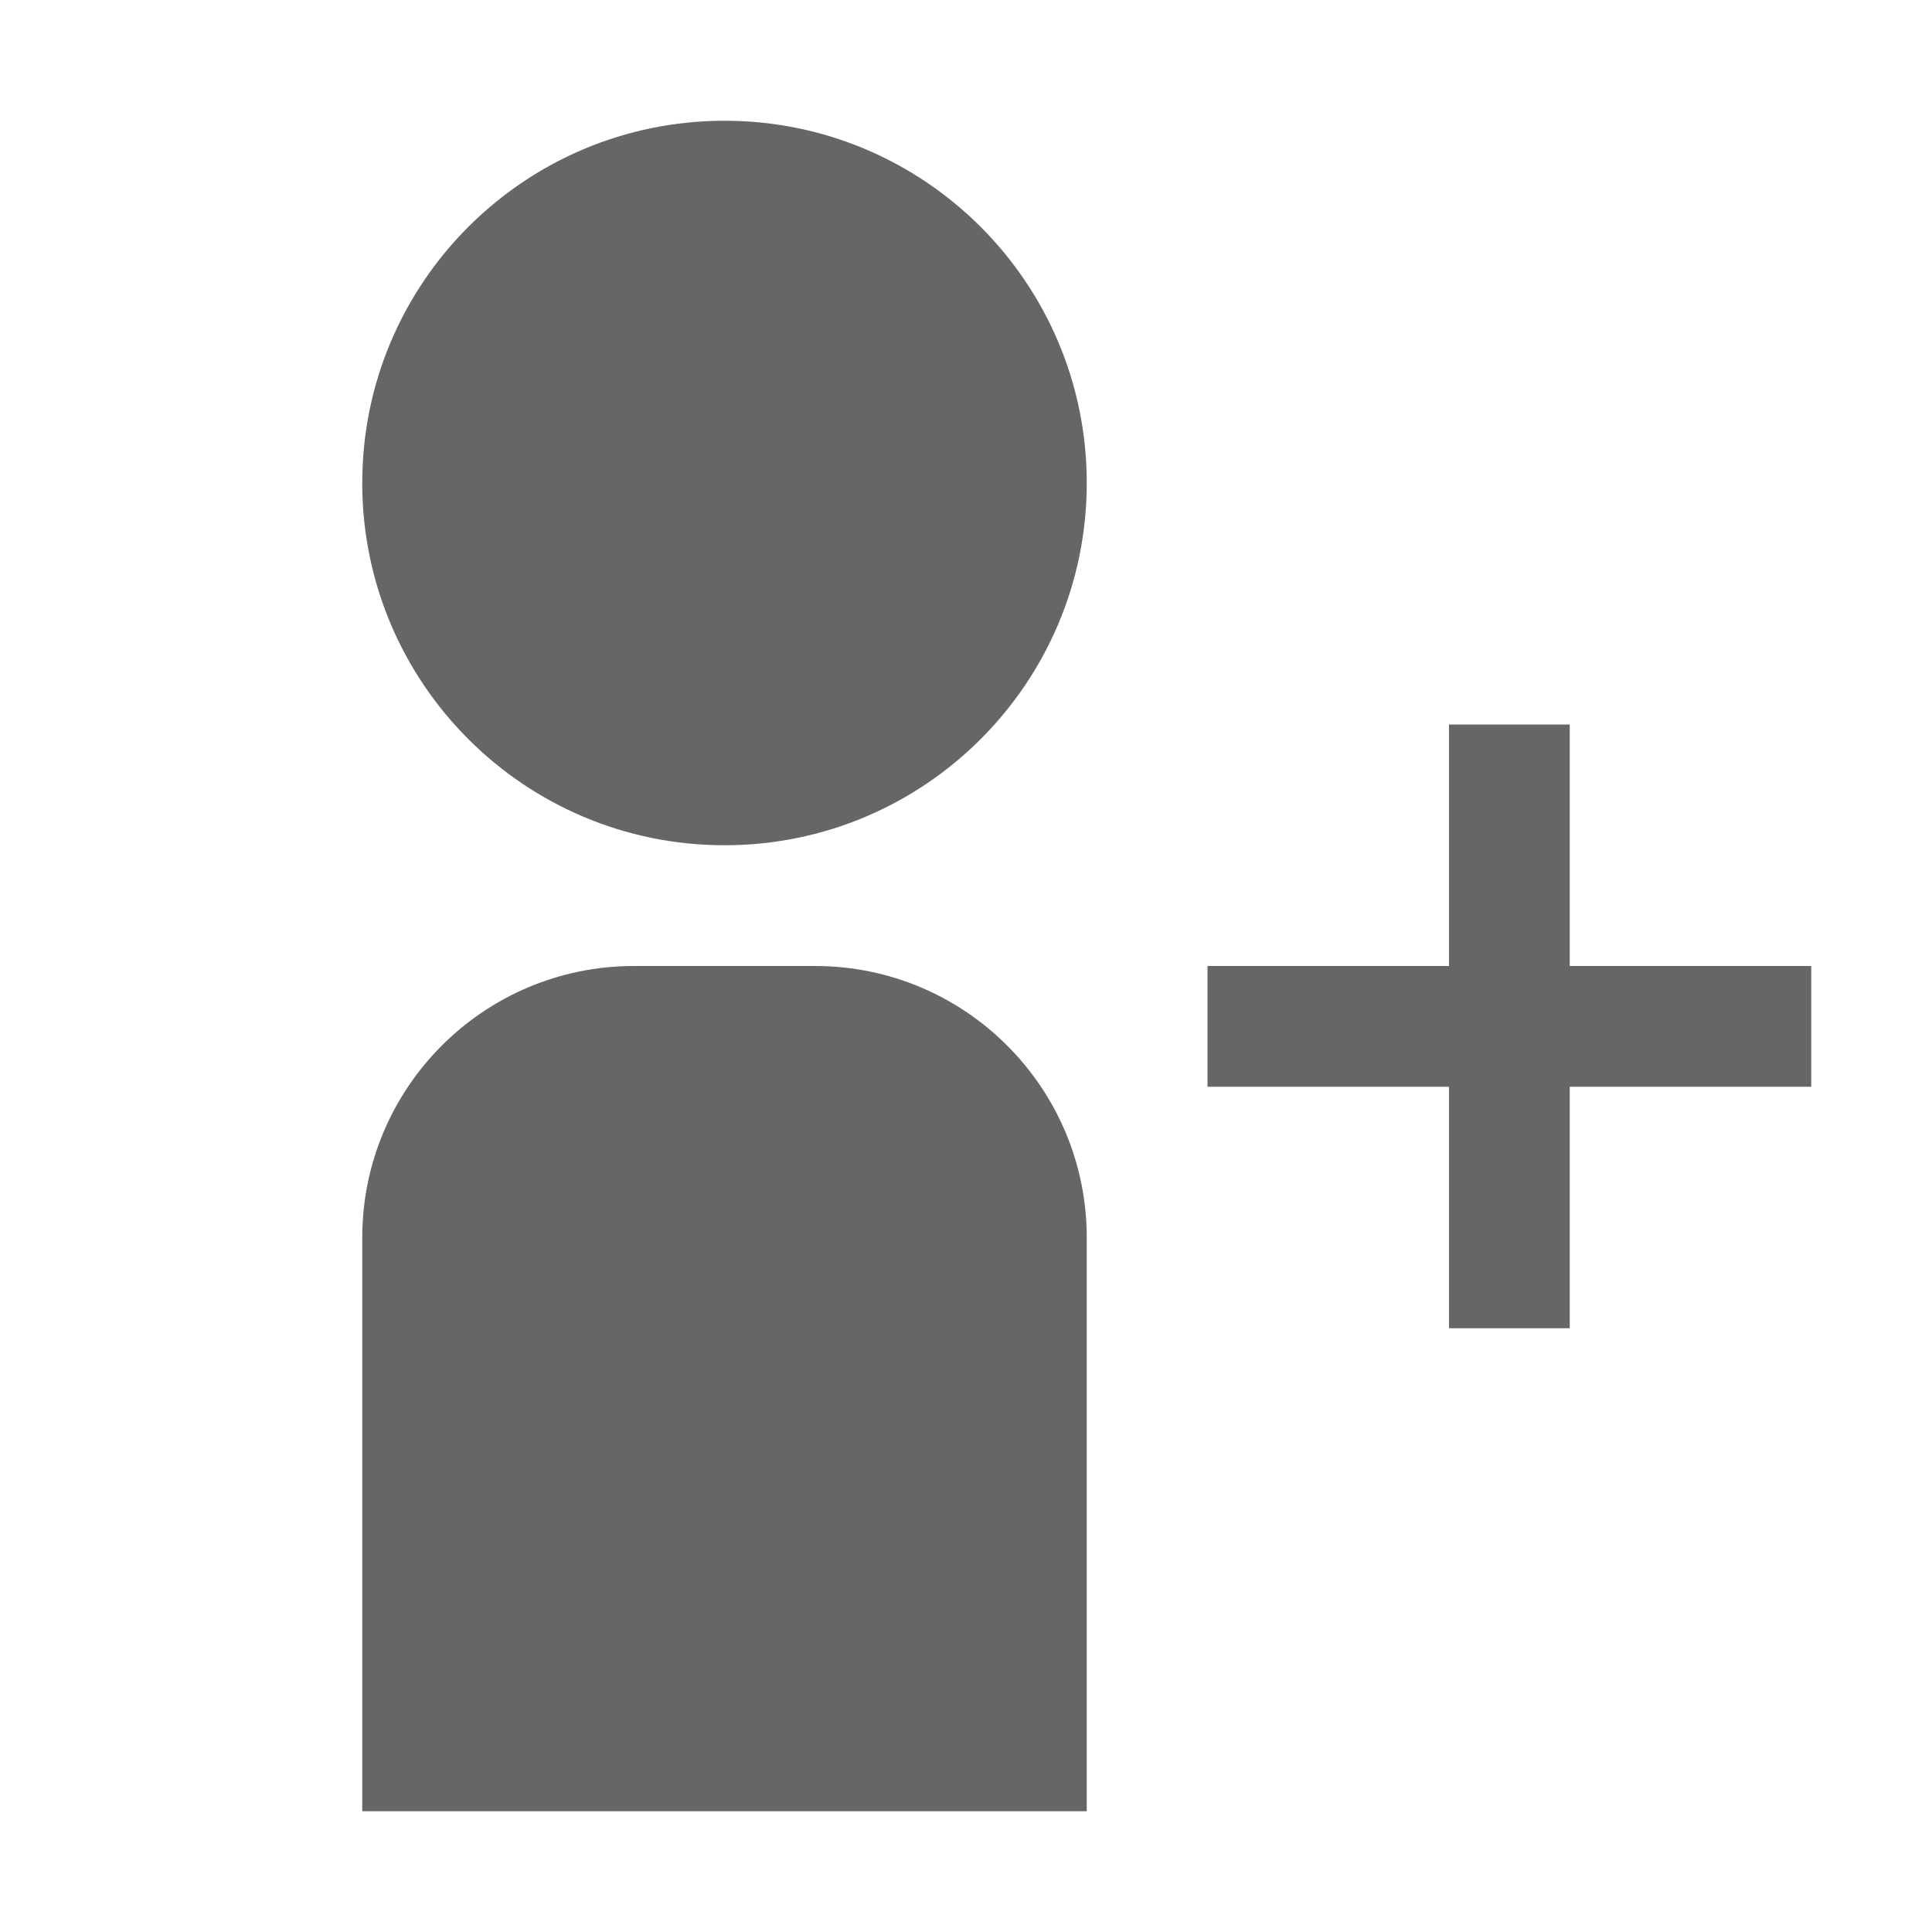
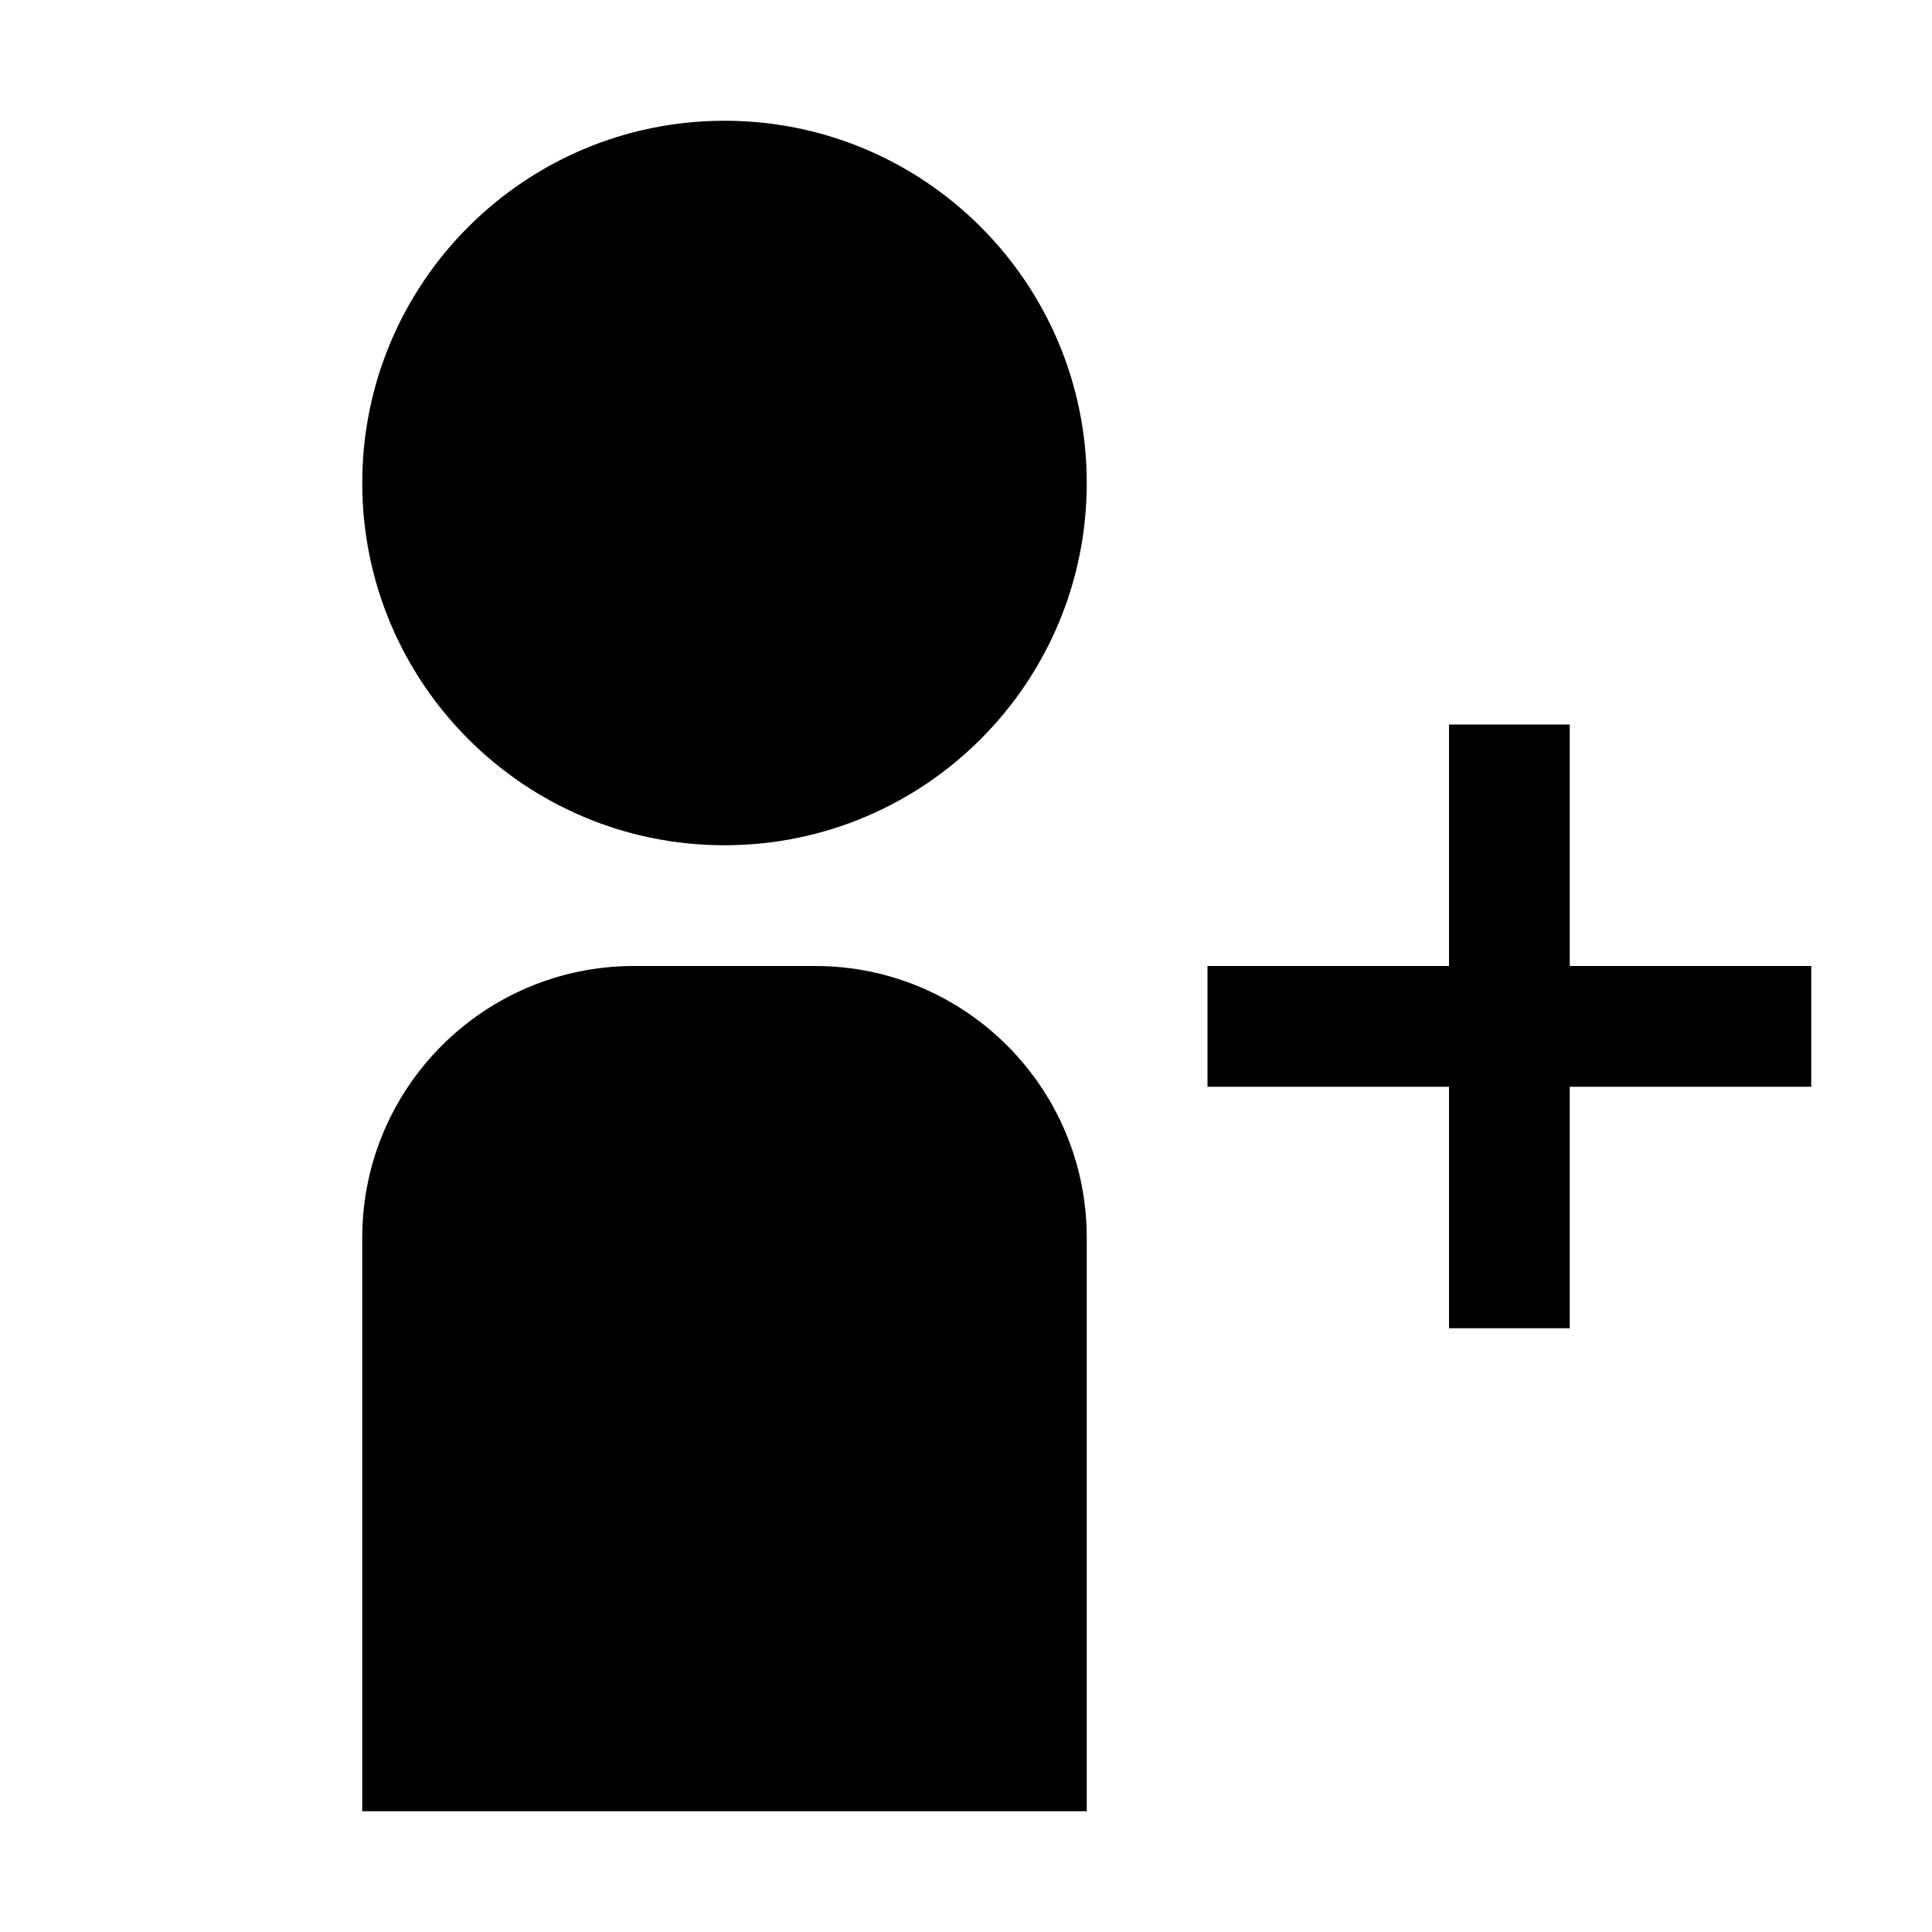
- <svg xmlns="http://www.w3.org/2000/svg" viewBox="0 0 16 16" data-supported-dps="16x16" fill="rgba(0,0,0,0.6)" width="16" height="16" focusable="false">
+ <svg xmlns="http://www.w3.org/2000/svg" viewBox="0 0 16 16" data-supported-dps="16x16" fill="currentColor" width="16" height="16" focusable="false">
  <path d="M9 4a3 3 0 11-3-3 3 3 0 013 3zM6.75 8h-1.5A2.25 2.25 0 003 10.25V15h6v-4.75A2.25 2.25 0 006.75 8zM13 8V6h-1v2h-2v1h2v2h1V9h2V8z" />
</svg>
